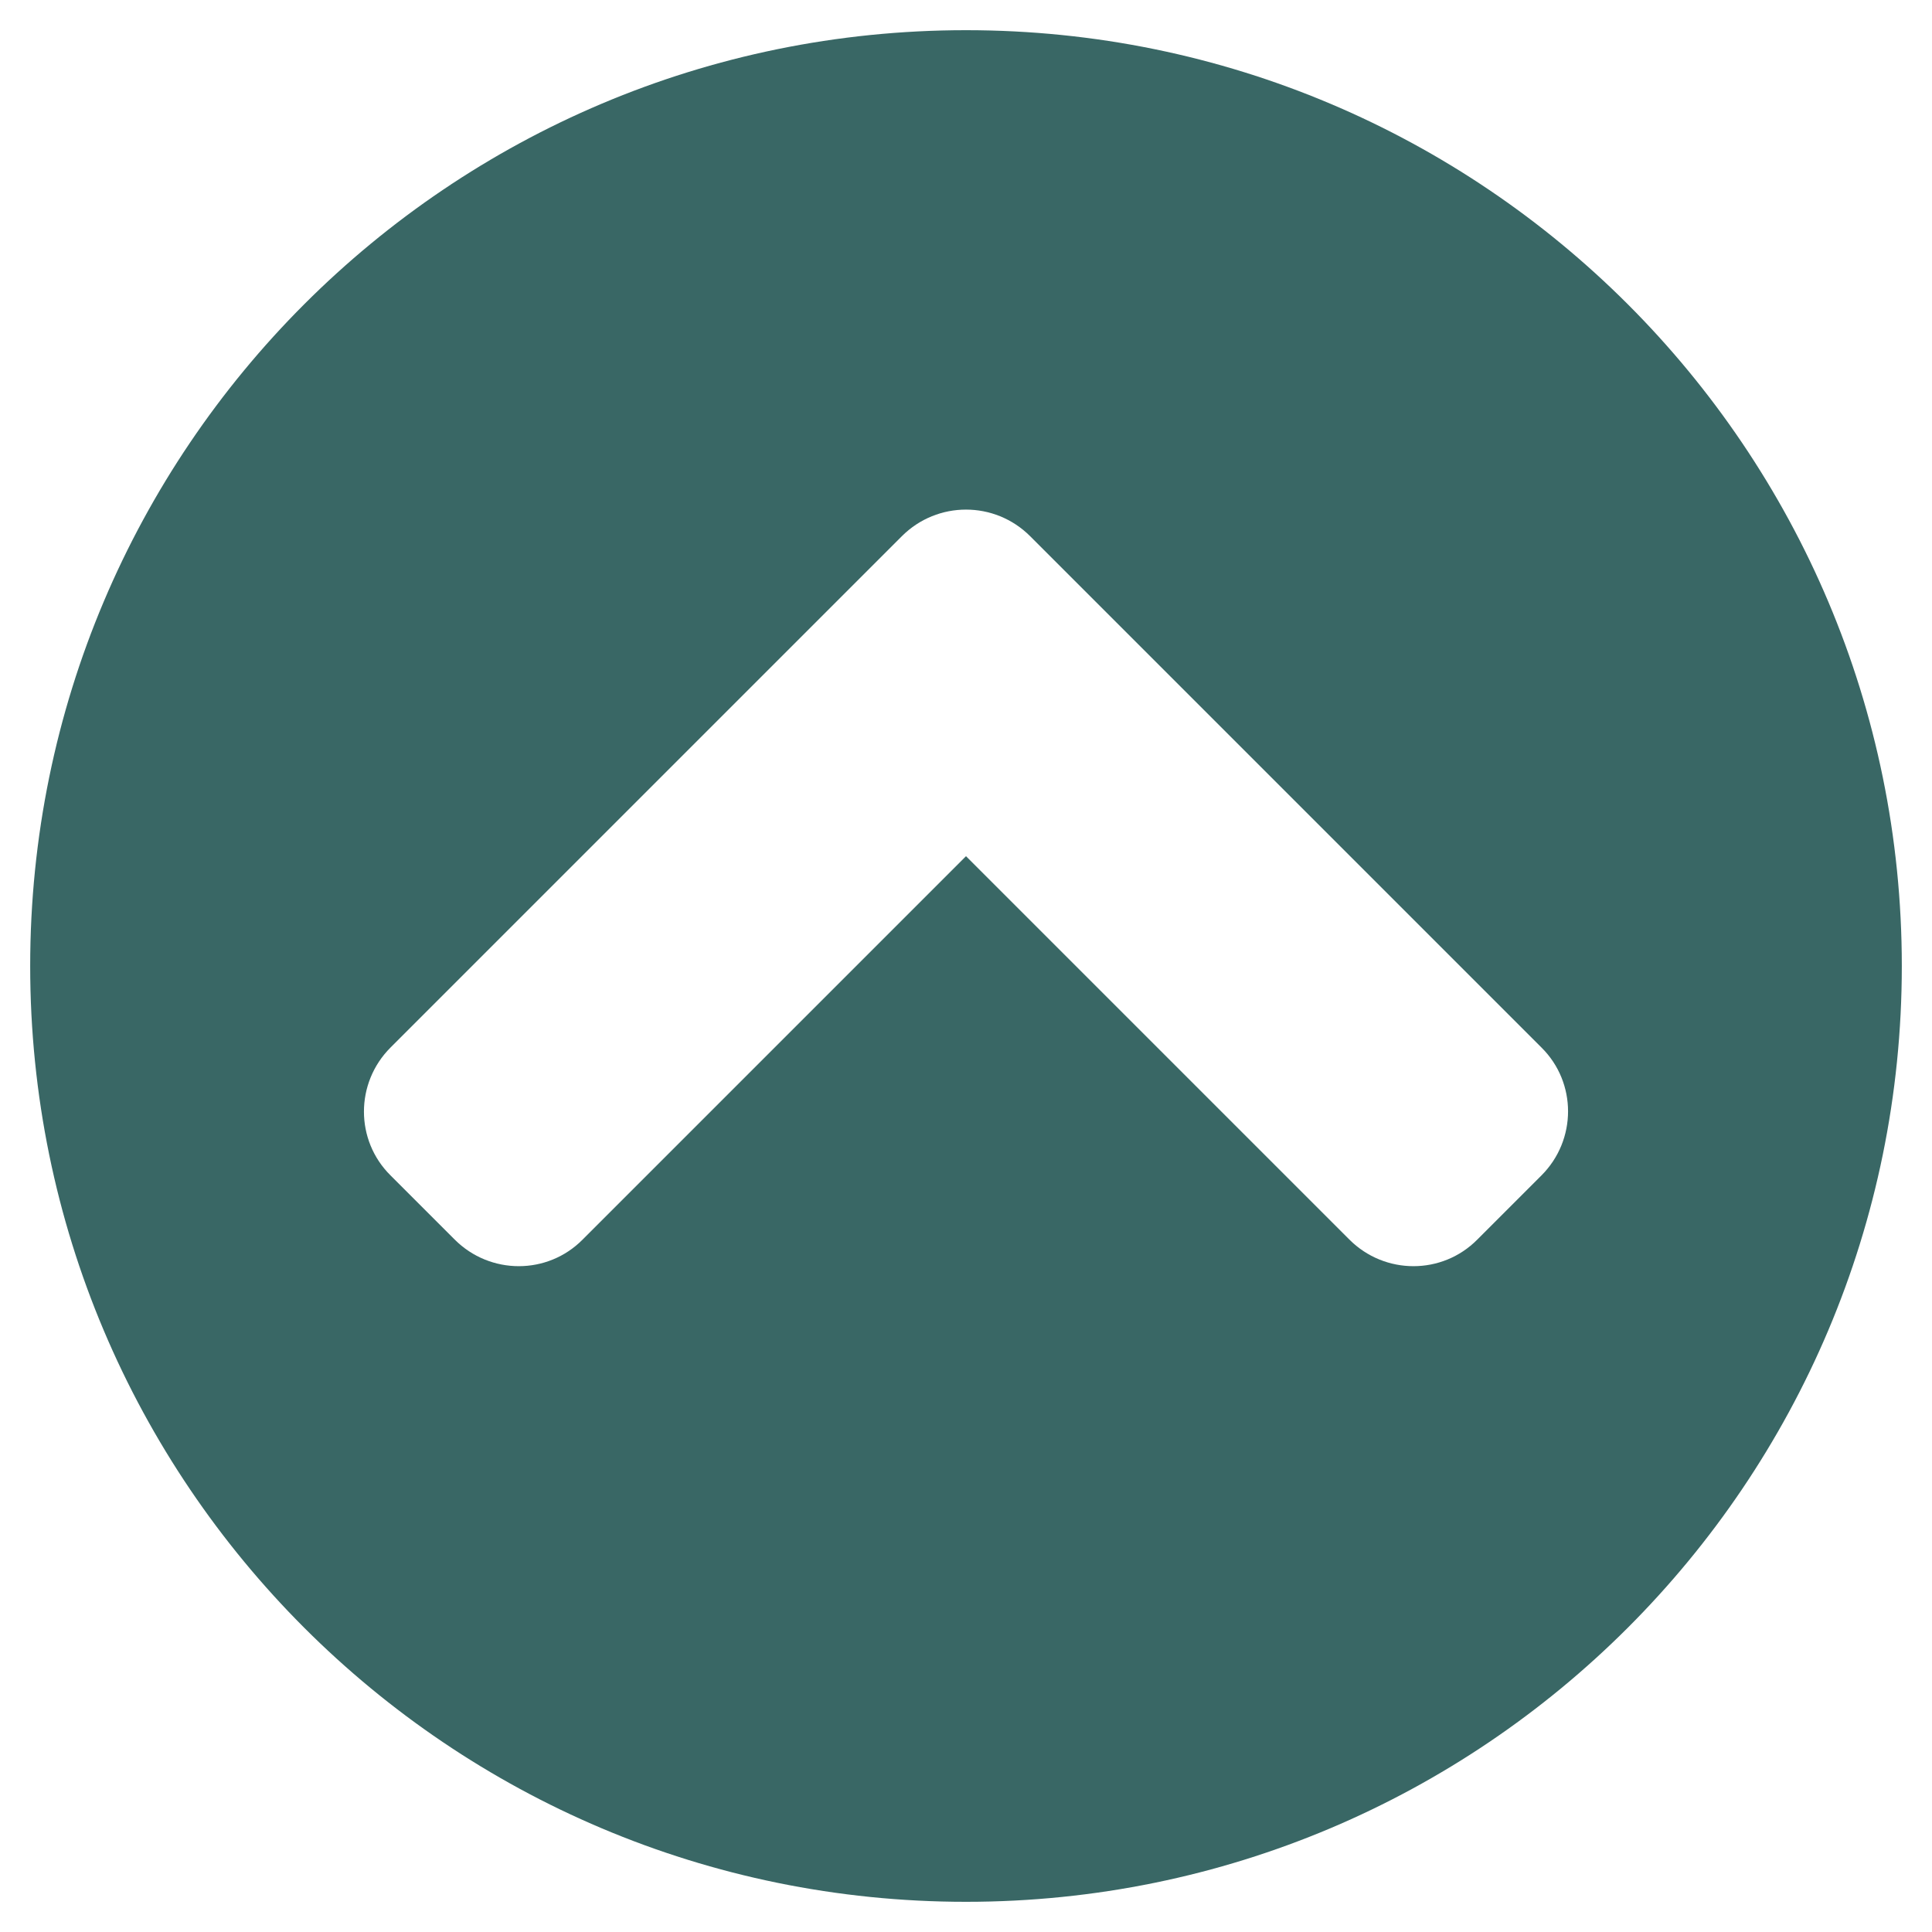
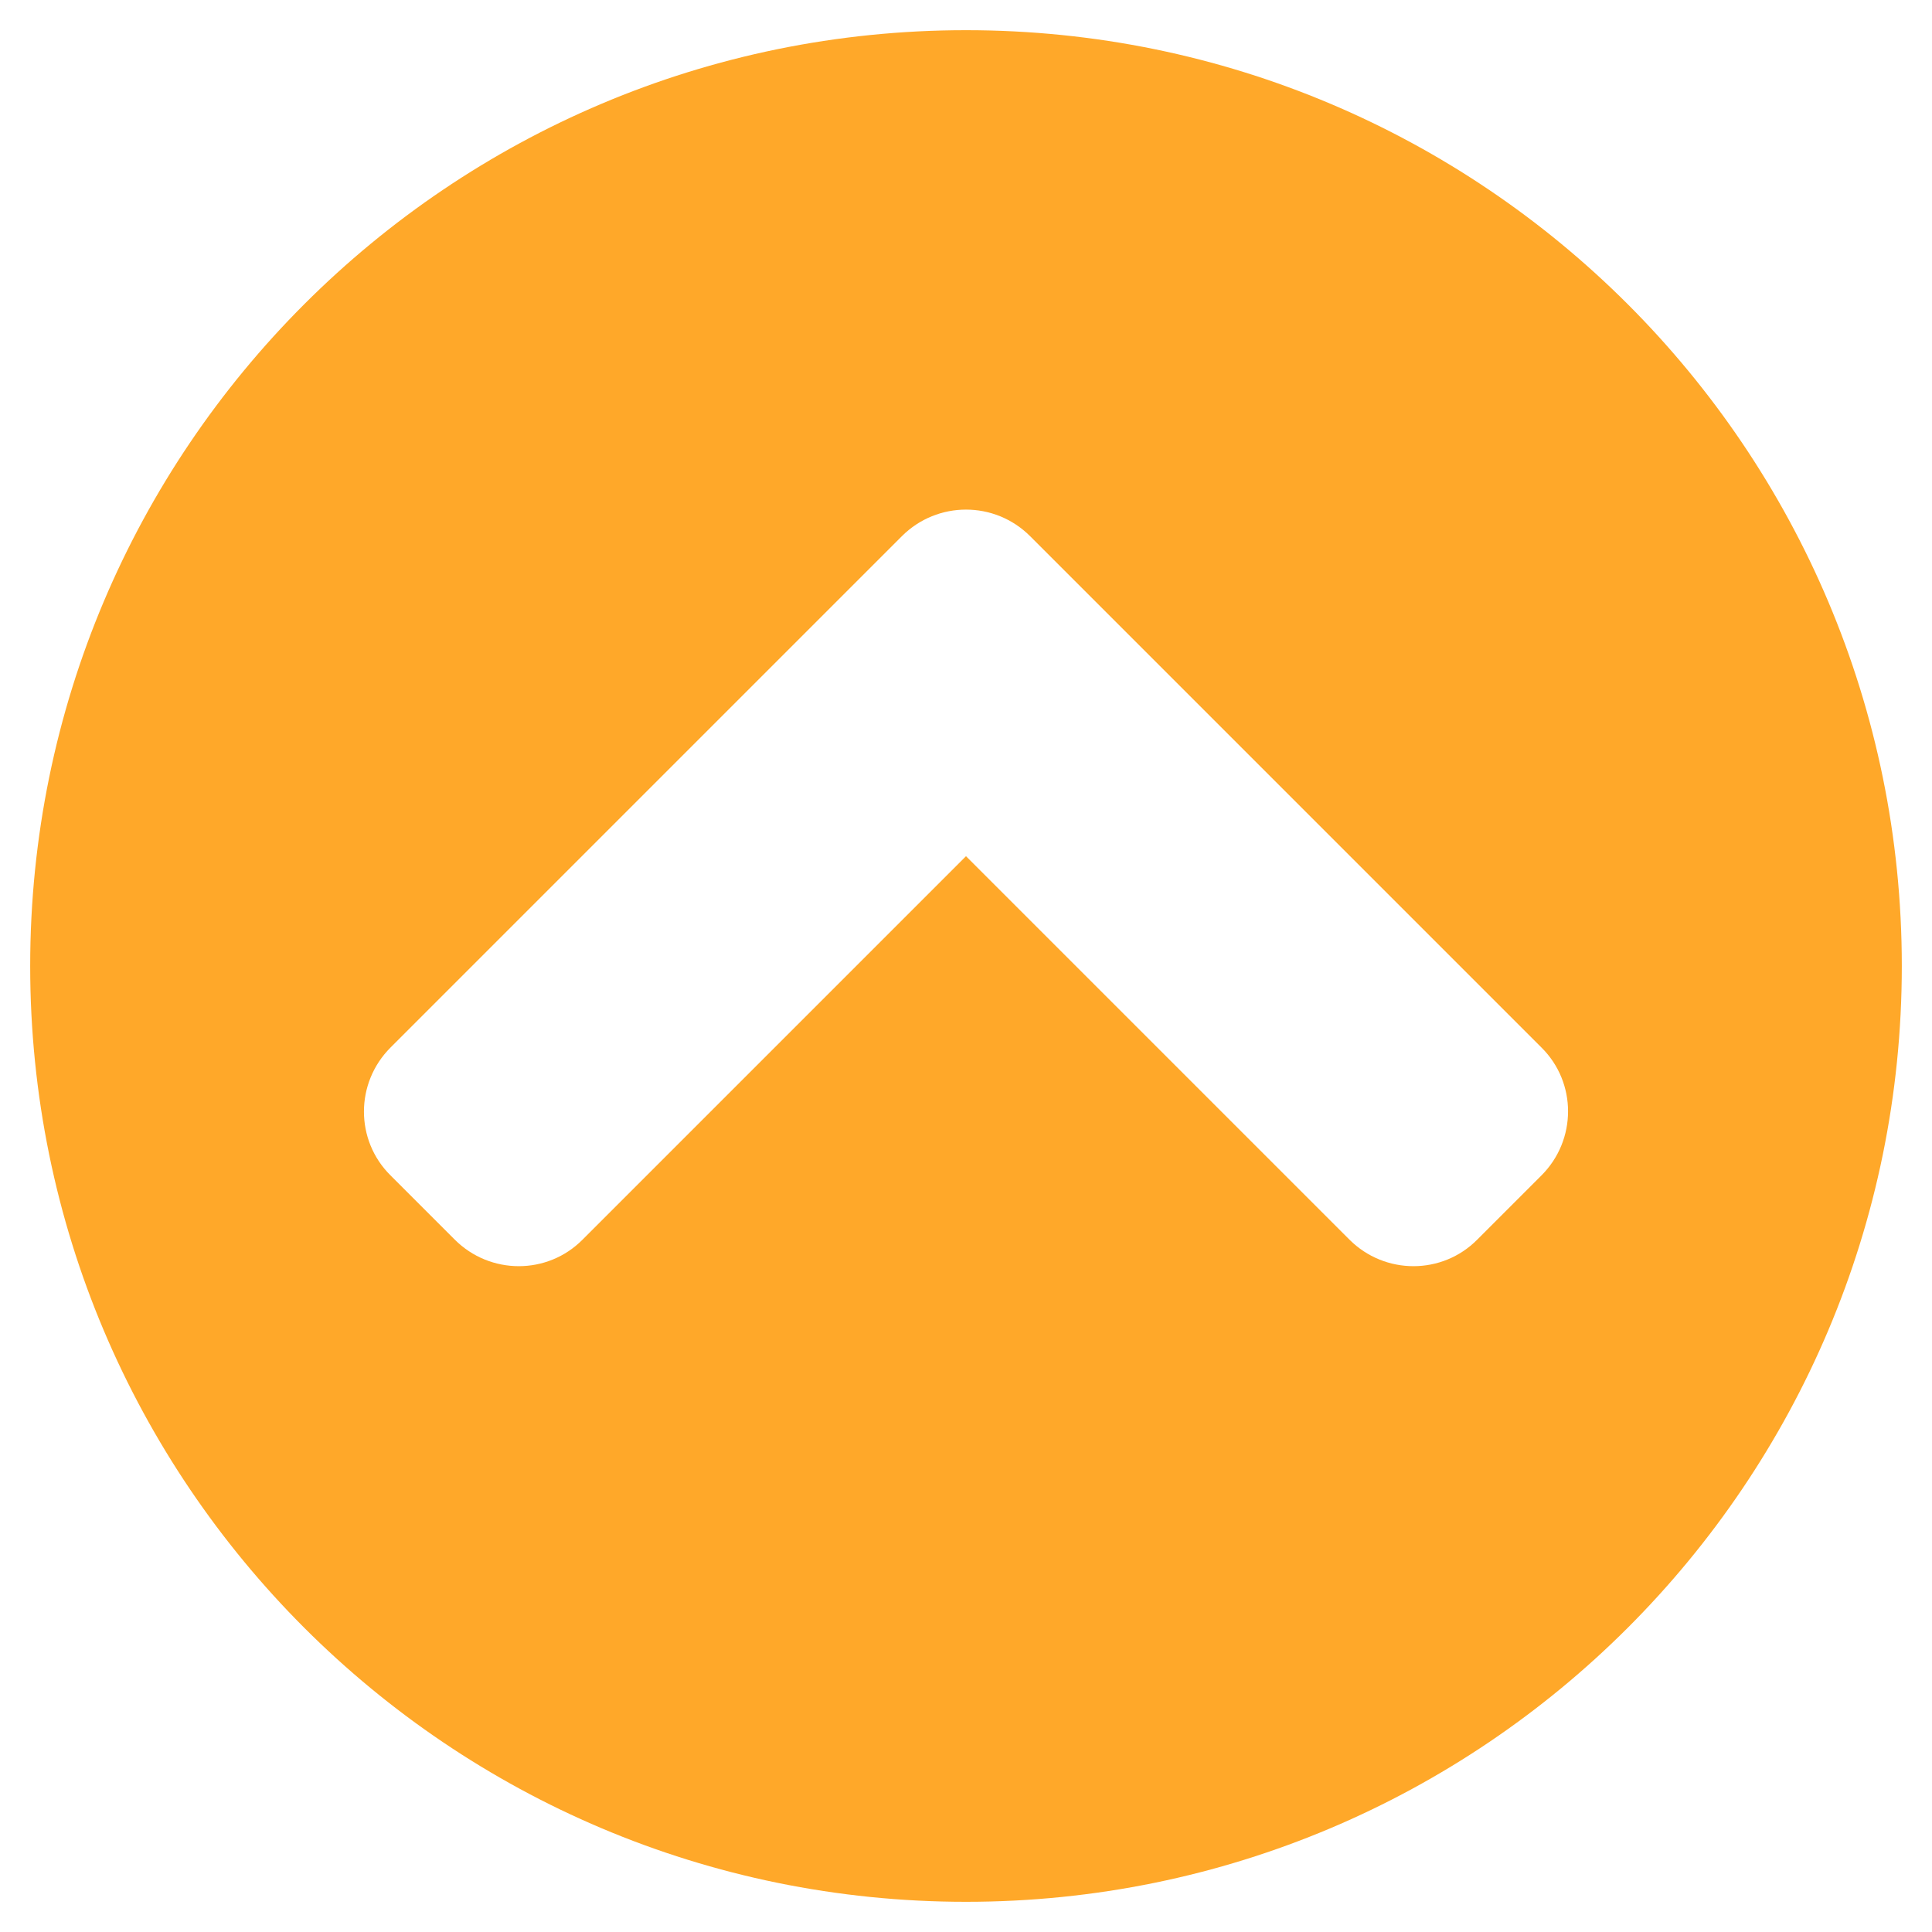
<svg xmlns="http://www.w3.org/2000/svg" aria-hidden="true" focusable="false" data-prefix="fas" data-icon="chevron-circle-up" class="svg-inline--fa fa-chevron-circle-up fa-w-16" role="img" viewBox="0 0 512 512">
-   <path fill="#396765" d="M8 256C8 119 119 8 256 8s248 111 248 248-111 248-248 248S8 393 8 256zm231-113.9L103.5 277.6c-9.4 9.4-9.4 24.6 0 33.9l17 17c9.4 9.4 24.6 9.4 33.9 0L256 226.9l101.6 101.6c9.4 9.4 24.6 9.4 33.9 0l17-17c9.4-9.4 9.4-24.6 0-33.9L273 142.1c-9.4-9.4-24.6-9.4-34 0z" />
+   <path fill="#ffa829" d="M8 256C8 119 119 8 256 8s248 111 248 248-111 248-248 248S8 393 8 256zm231-113.9L103.5 277.6c-9.4 9.4-9.4 24.6 0 33.9l17 17c9.4 9.4 24.6 9.4 33.9 0L256 226.9l101.6 101.6c9.4 9.4 24.6 9.4 33.9 0l17-17c9.4-9.4 9.4-24.6 0-33.9L273 142.1c-9.4-9.4-24.6-9.4-34 0z" />
</svg>
